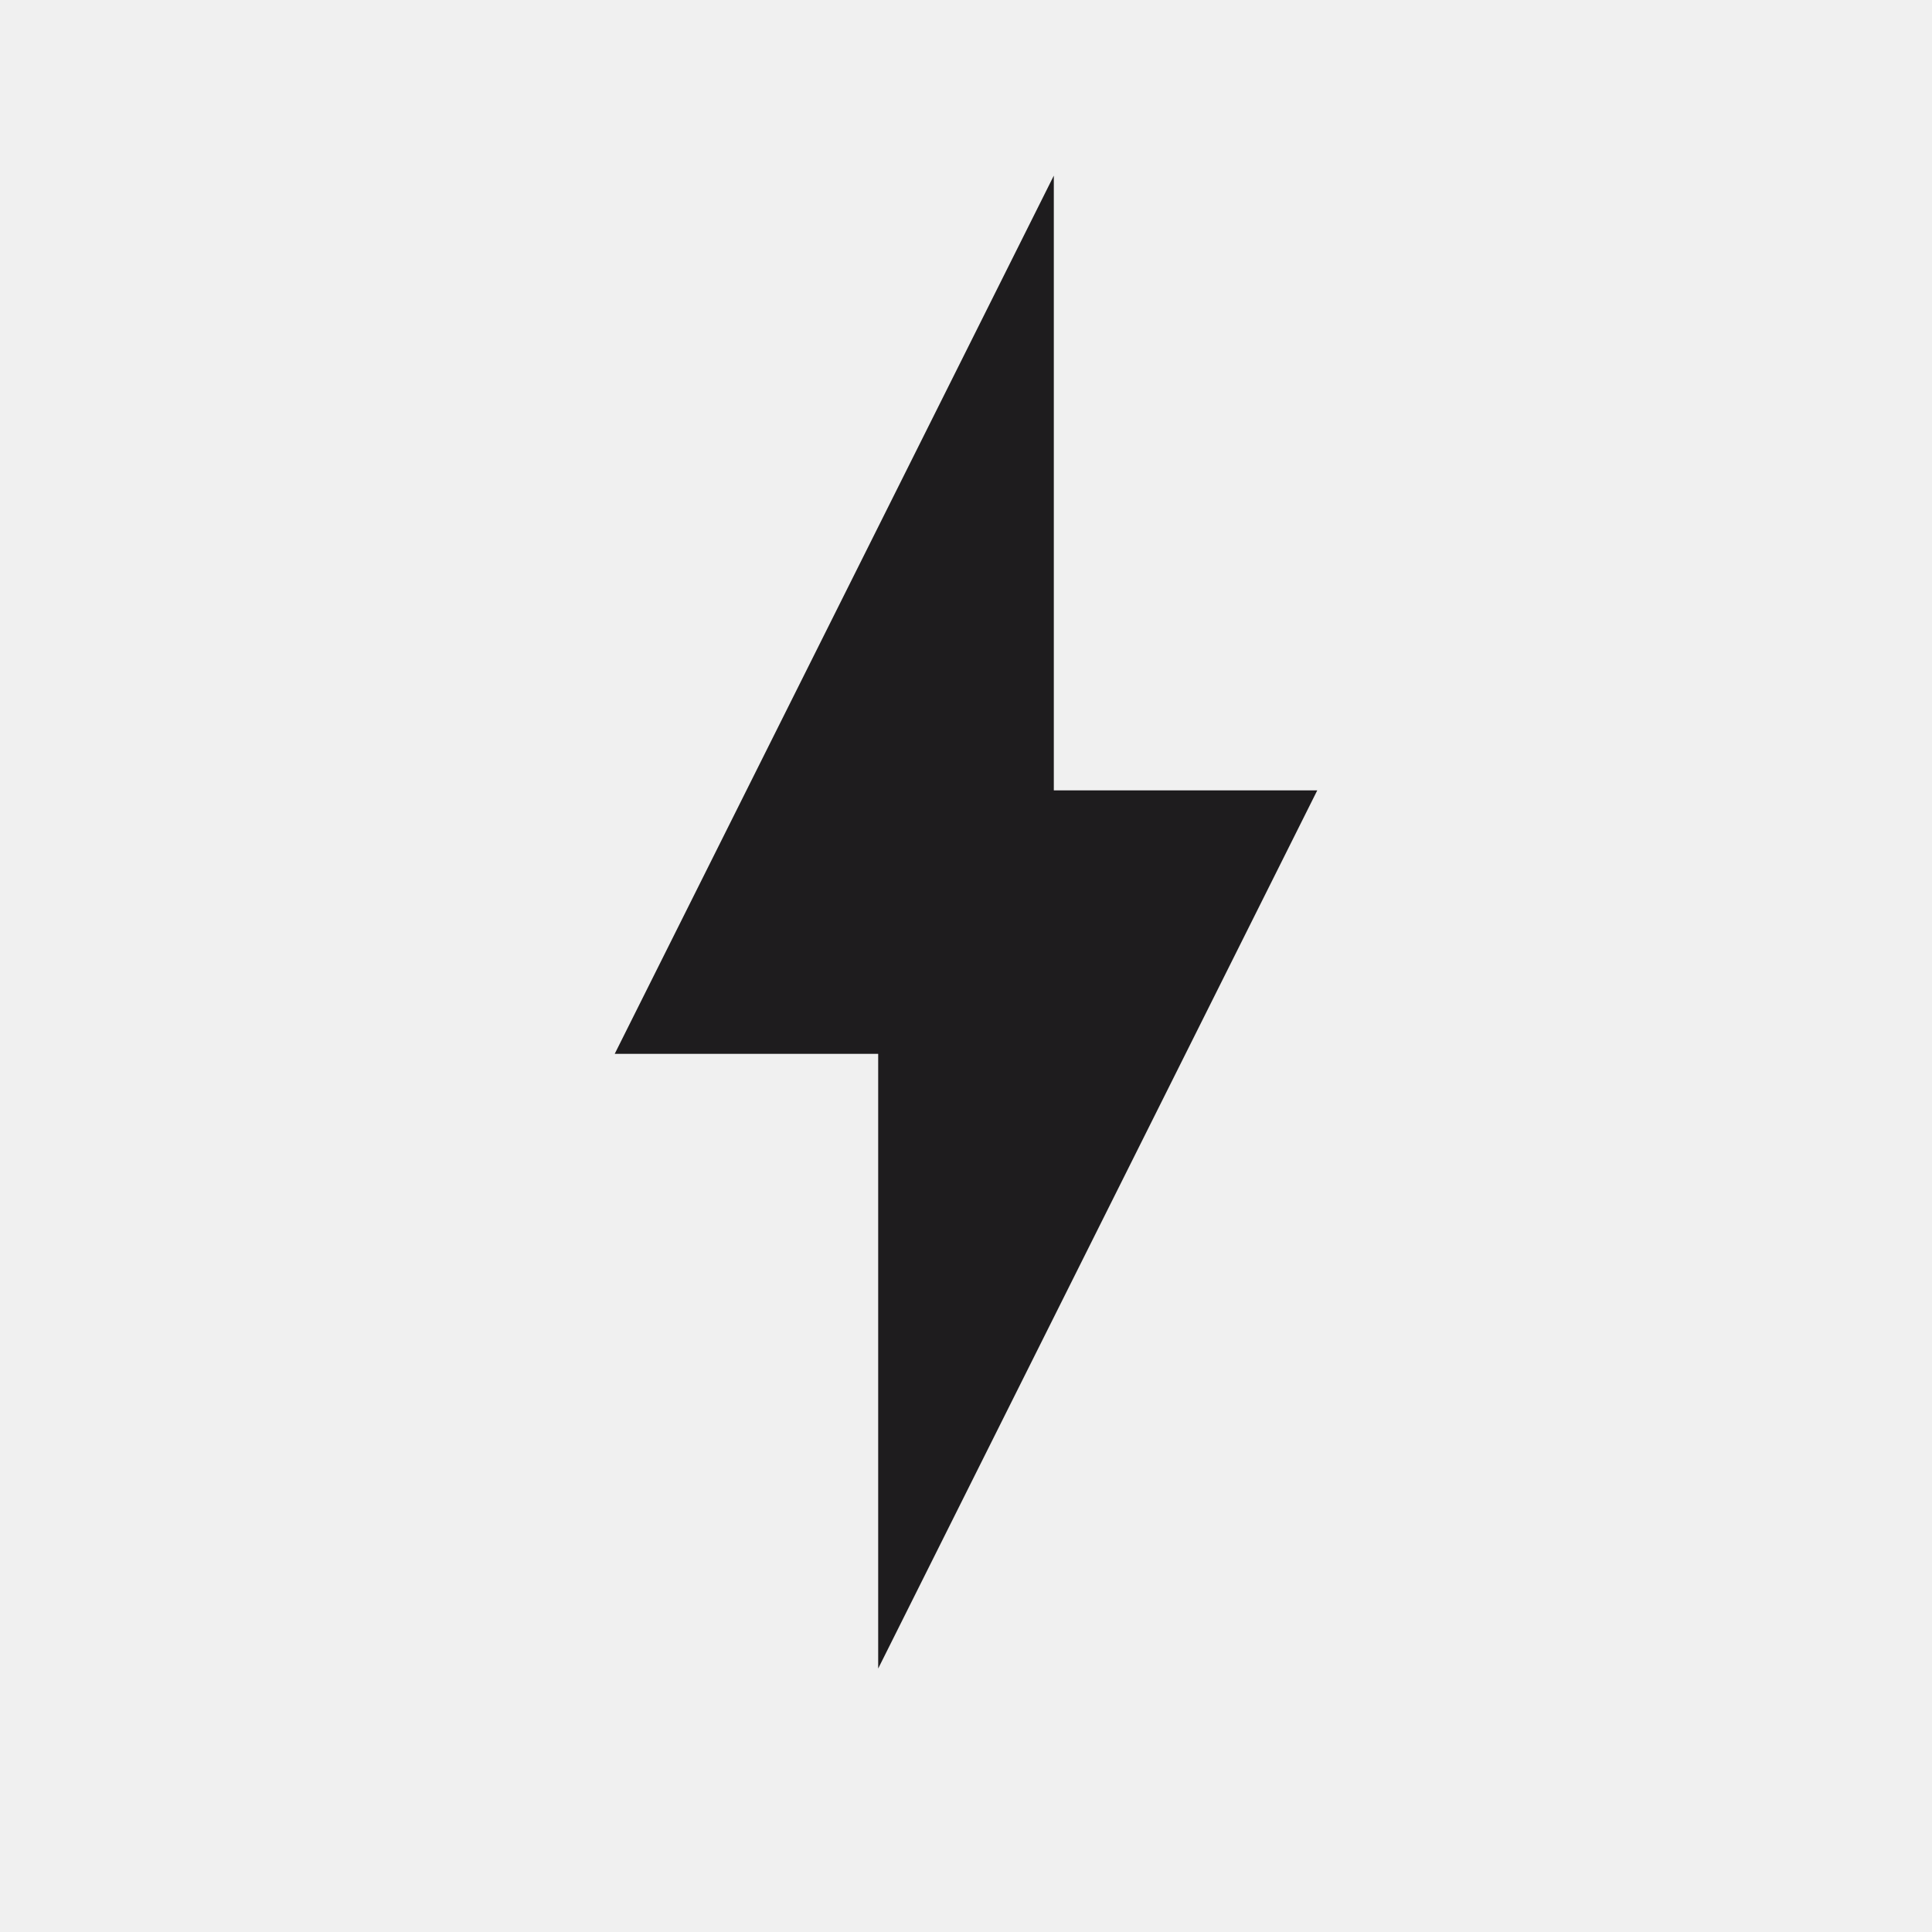
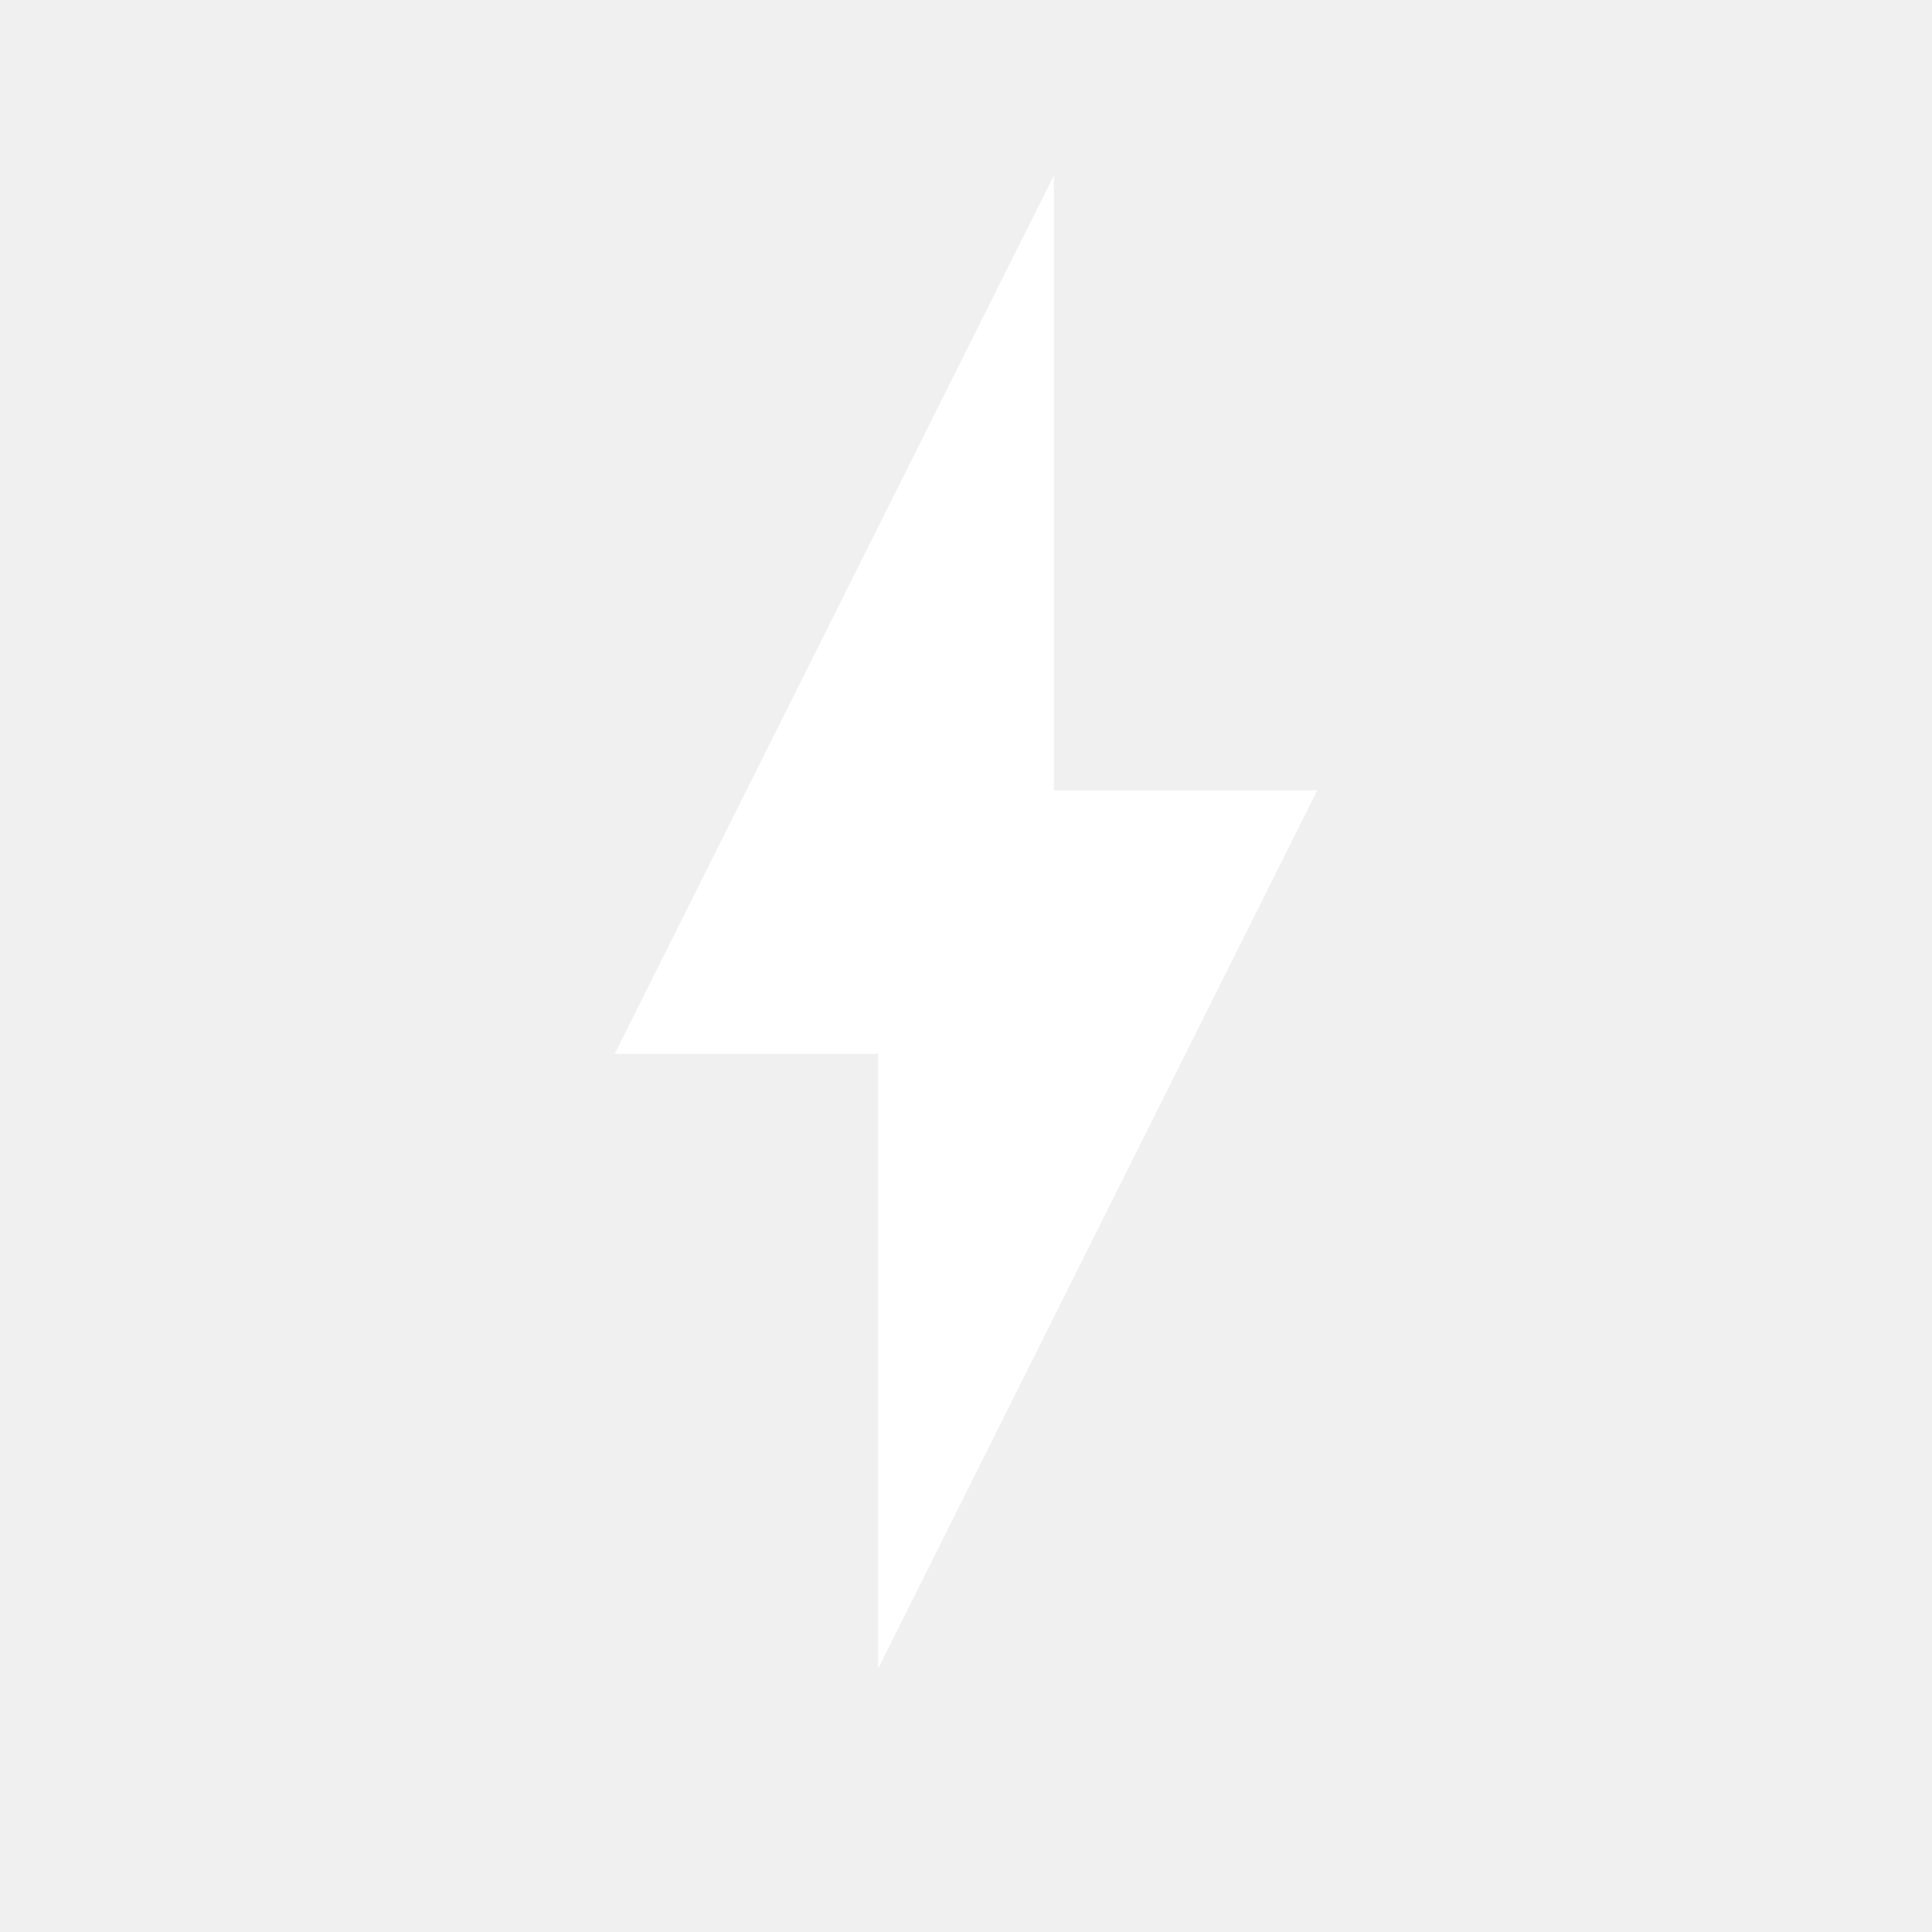
<svg xmlns="http://www.w3.org/2000/svg" xmlns:xlink="http://www.w3.org/1999/xlink" version="1.0" width="22" height="22" id="svg4431">
  <defs id="defs4433">
    <linearGradient id="linearGradient3587-6-5">
      <stop id="stop3589-9-2" style="stop-color:#000000;stop-opacity:1" offset="0" />
      <stop id="stop3591-7-4" style="stop-color:#363636;stop-opacity:1" offset="1" />
    </linearGradient>
    <linearGradient x1="50.926" y1="11.648" x2="73.987" y2="11.648" id="linearGradient2390" xlink:href="#linearGradient3587-6-5" gradientUnits="userSpaceOnUse" gradientTransform="matrix(0,0.7805424,-0.7336836,0,28.20867,-37.74963)" />
    <linearGradient x1="9" y1="3" x2="9" y2="21" id="linearGradient2393" xlink:href="#linearGradient3587-6-5" gradientUnits="userSpaceOnUse" gradientTransform="translate(-2,-1)" />
    <linearGradient x1="50.926" y1="11.648" x2="73.987" y2="11.648" id="linearGradient3261" xlink:href="#linearGradient3587-6-5" gradientUnits="userSpaceOnUse" gradientTransform="matrix(0,0.7805424,-0.7617909,0,29.87368,-36.74963)" />
  </defs>
-   <path style="fill:#1e1c1e;fill-opacity:1;fill-rule:evenodd;stroke:none;stroke-width:1px;stroke-linecap:butt;stroke-linejoin:miter;stroke-opacity:1" d="M 12,2 7,12 h 3 v 7 L 15,9 h -3 z" id="path14" />
+   <path style="fill:#ffffff;fill-opacity:1;fill-rule:evenodd;stroke:none;stroke-width:1px;stroke-linecap:butt;stroke-linejoin:miter;stroke-opacity:1" d="M 12,2 7,12 h 3 v 7 L 15,9 h -3 z" id="path14" />
</svg>
